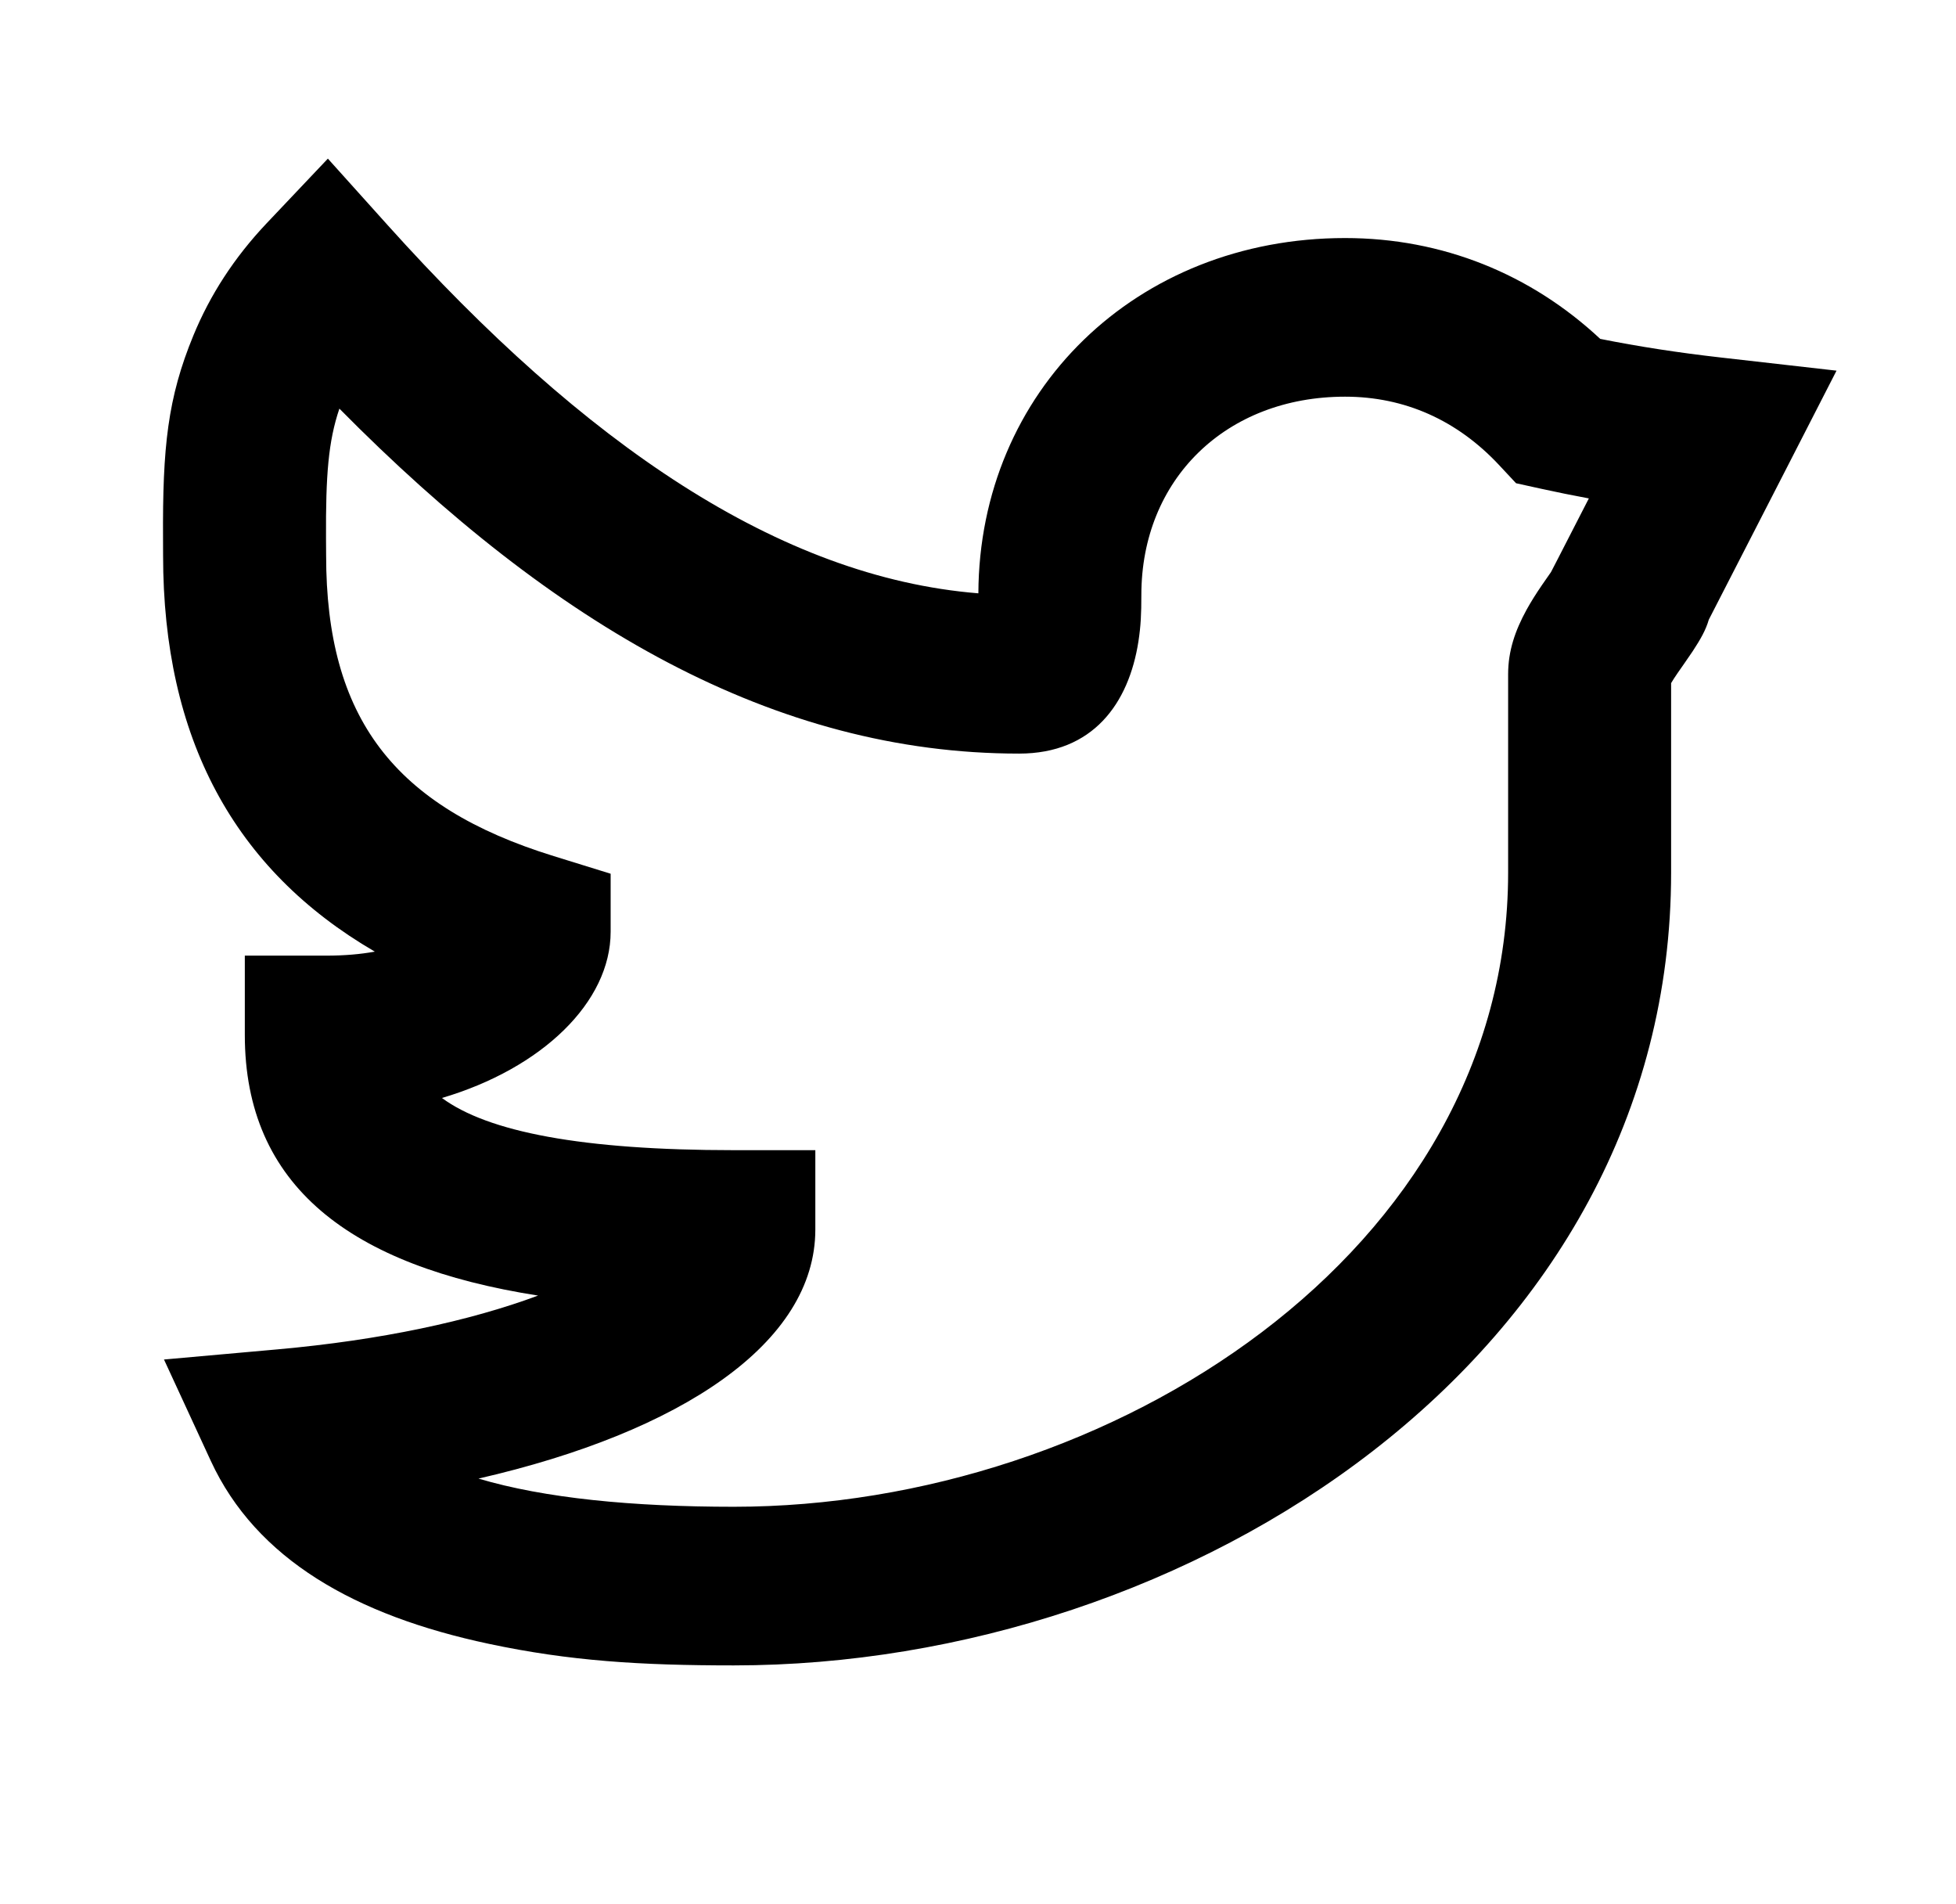
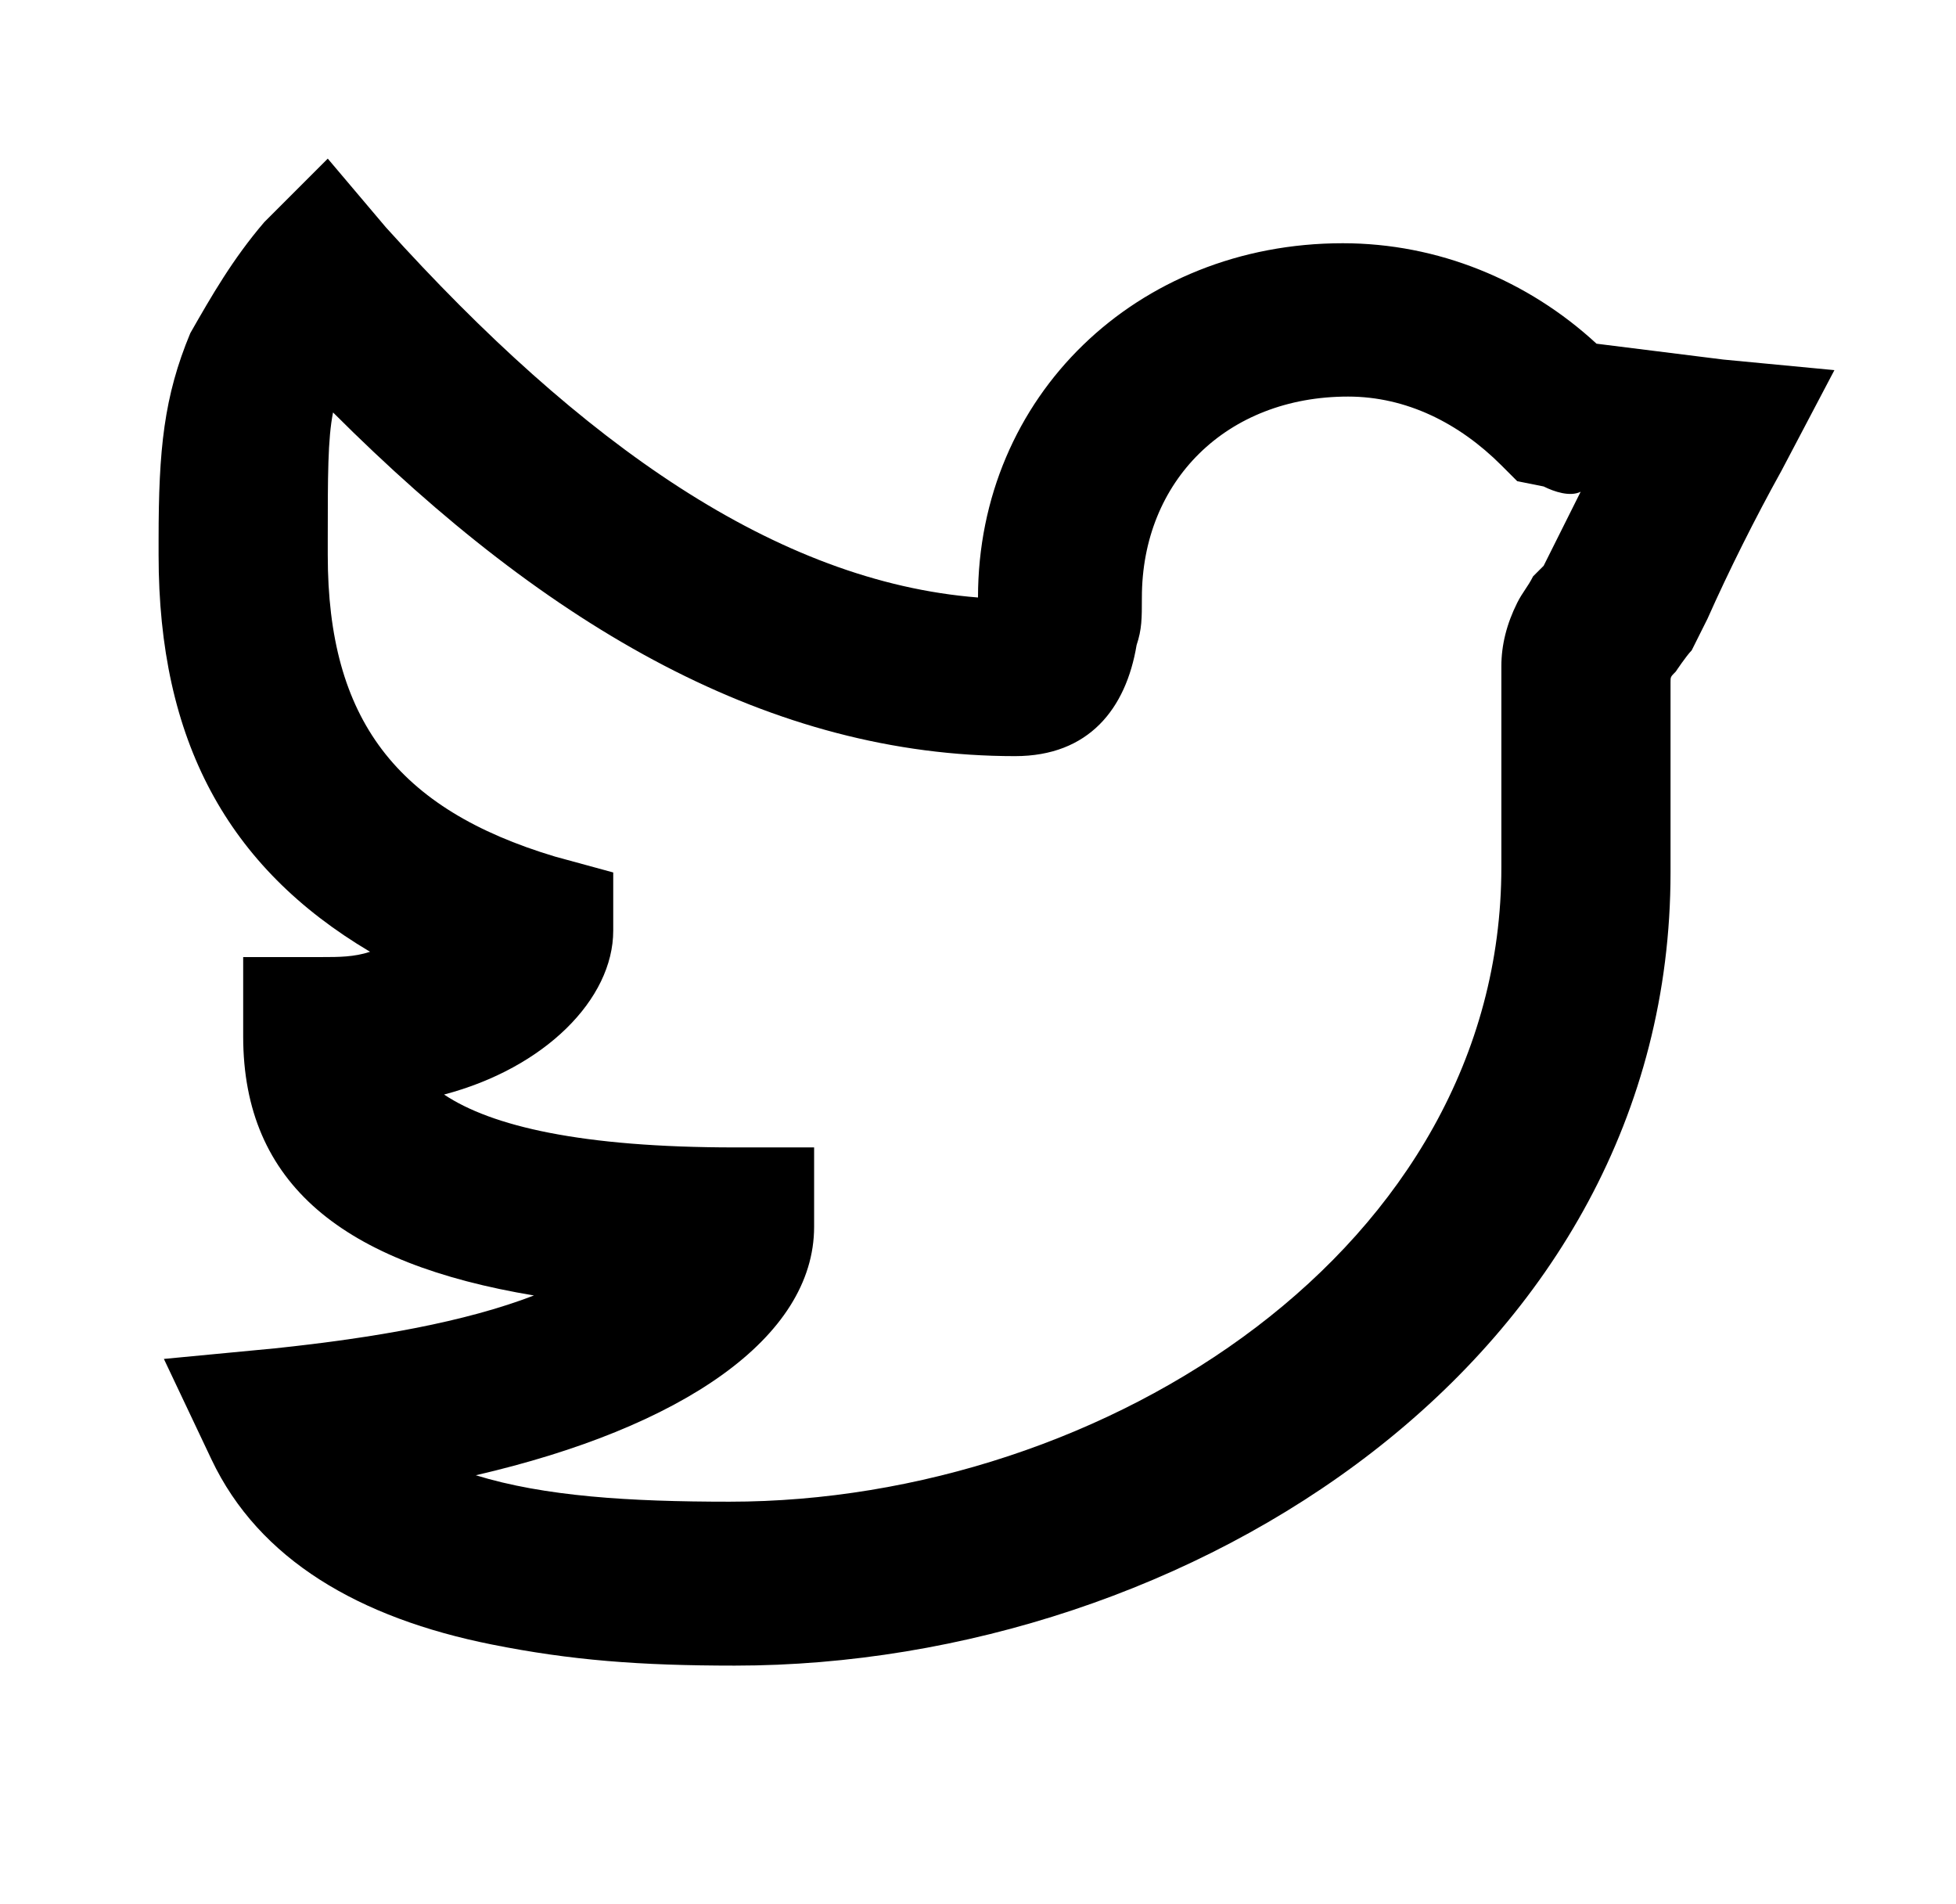
- <svg xmlns="http://www.w3.org/2000/svg" width="37" height="36" viewBox="0 0 37 36" fill="none">
-   <path fill-rule="evenodd" clip-rule="evenodd" d="M32.559 6.762L34.74 7.01L33.76 8.922C33.282 9.854 32.803 10.787 32.324 11.719C32.267 11.916 32.168 12.089 32.02 12.315C31.958 12.409 31.748 12.709 31.738 12.723C31.682 12.804 31.641 12.868 31.611 12.919V16.502C31.611 25.67 22.492 31.496 13.881 31.496C12.118 31.496 10.78 31.414 9.247 31.088C6.724 30.553 4.846 29.488 3.987 27.627L3.102 25.711L5.252 25.519C7.197 25.345 8.883 24.984 10.178 24.502C6.623 23.945 4.631 22.426 4.631 19.573V18.073H6.172C6.511 18.073 6.817 18.047 7.09 17.997C4.422 16.445 3.085 13.956 3.085 10.502C3.085 10.355 3.085 10.355 3.084 10.198C3.074 8.457 3.17 7.527 3.66 6.34C3.974 5.579 4.428 4.875 5.038 4.229L6.202 3L7.333 4.258C11.06 8.402 14.745 10.917 18.507 11.221C18.523 7.397 21.493 4.502 25.444 4.502C27.286 4.502 28.957 5.183 30.27 6.409C30.989 6.553 31.752 6.671 32.559 6.762ZM29.151 9.243L28.678 9.139L28.352 8.79C27.563 7.948 26.572 7.502 25.444 7.502C23.189 7.502 21.59 9.066 21.59 11.252C21.59 11.61 21.58 11.834 21.535 12.129C21.352 13.307 20.673 14.252 19.277 14.252C14.655 14.252 10.486 11.843 6.42 7.728C6.21 8.348 6.161 8.986 6.167 10.181C6.168 10.341 6.168 10.341 6.169 10.502C6.169 13.574 7.448 15.255 10.476 16.191L11.551 16.524V17.621C11.551 18.951 10.256 20.204 8.36 20.765C9.229 21.406 11.006 21.752 13.881 21.752H15.423V23.252C15.423 25.401 12.885 27.084 9.051 27.963C10.301 28.335 11.966 28.496 13.881 28.496C20.994 28.496 28.528 23.683 28.528 16.502V12.752C28.528 12.312 28.659 11.929 28.877 11.531C28.963 11.376 29.056 11.228 29.172 11.059C29.194 11.027 29.275 10.911 29.339 10.819L29.462 10.581C29.66 10.196 29.858 9.811 30.055 9.426C29.748 9.369 29.446 9.308 29.151 9.243Z" fill="black" />
+ <svg xmlns="http://www.w3.org/2000/svg" version="1.1" id="twitter" x="0px" y="0px" viewBox="0 0 37 36" style="enable-background:new 0 0 37 36;" xml:space="preserve">
+   <style type="text/css">
+ 	.sttw0{fill-rule:evenodd;clip-rule:evenodd;}
+ </style>
+   <path class="sttw0" d="M32.6,6.8L34.7,7l-1,1.9c-0.5,0.9-1,1.9-1.4,2.8c-0.1,0.2-0.2,0.4-0.3,0.6c-0.1,0.1-0.3,0.4-0.3,0.4  c-0.1,0.1-0.1,0.1-0.1,0.2v3.6c0,9.2-9.1,15-17.7,15c-1.8,0-3.1-0.1-4.6-0.4c-2.5-0.5-4.4-1.6-5.3-3.5l-0.9-1.9l2.1-0.2  c1.9-0.2,3.6-0.5,4.9-1c-3.6-0.6-5.5-2.1-5.5-4.9v-1.5h1.5c0.3,0,0.6,0,0.9-0.1c-2.7-1.6-4-4-4-7.5c0-0.1,0-0.1,0-0.3  c0-1.7,0.1-2.7,0.6-3.9C4,5.6,4.4,4.9,5,4.2L6.2,3l1.1,1.3c3.7,4.1,7.4,6.7,11.2,7c0-3.8,3-6.7,6.9-6.7c1.8,0,3.5,0.7,4.8,1.9  C31,6.6,31.8,6.7,32.6,6.8z M29.2,9.2l-0.5-0.1l-0.3-0.3c-0.8-0.8-1.8-1.3-2.9-1.3c-2.3,0-3.9,1.6-3.9,3.8c0,0.4,0,0.6-0.1,0.9  c-0.2,1.2-0.9,2.1-2.3,2.1c-4.6,0-8.8-2.4-12.9-6.5C6.2,8.3,6.2,9,6.2,10.2c0,0.2,0,0.2,0,0.3c0,3.1,1.3,4.8,4.3,5.7l1.1,0.3v1.1  c0,1.3-1.3,2.6-3.2,3.1c0.9,0.6,2.6,1,5.5,1h1.5v1.5c0,2.1-2.5,3.8-6.4,4.7c1.3,0.4,2.9,0.5,4.8,0.5c7.1,0,14.6-4.8,14.6-12v-3.8  c0-0.4,0.1-0.8,0.3-1.2c0.1-0.2,0.2-0.3,0.3-0.5c0,0,0.1-0.1,0.2-0.2l0.1-0.2c0.2-0.4,0.4-0.8,0.6-1.2C29.7,9.4,29.4,9.3,29.2,9.2z" />
</svg>
